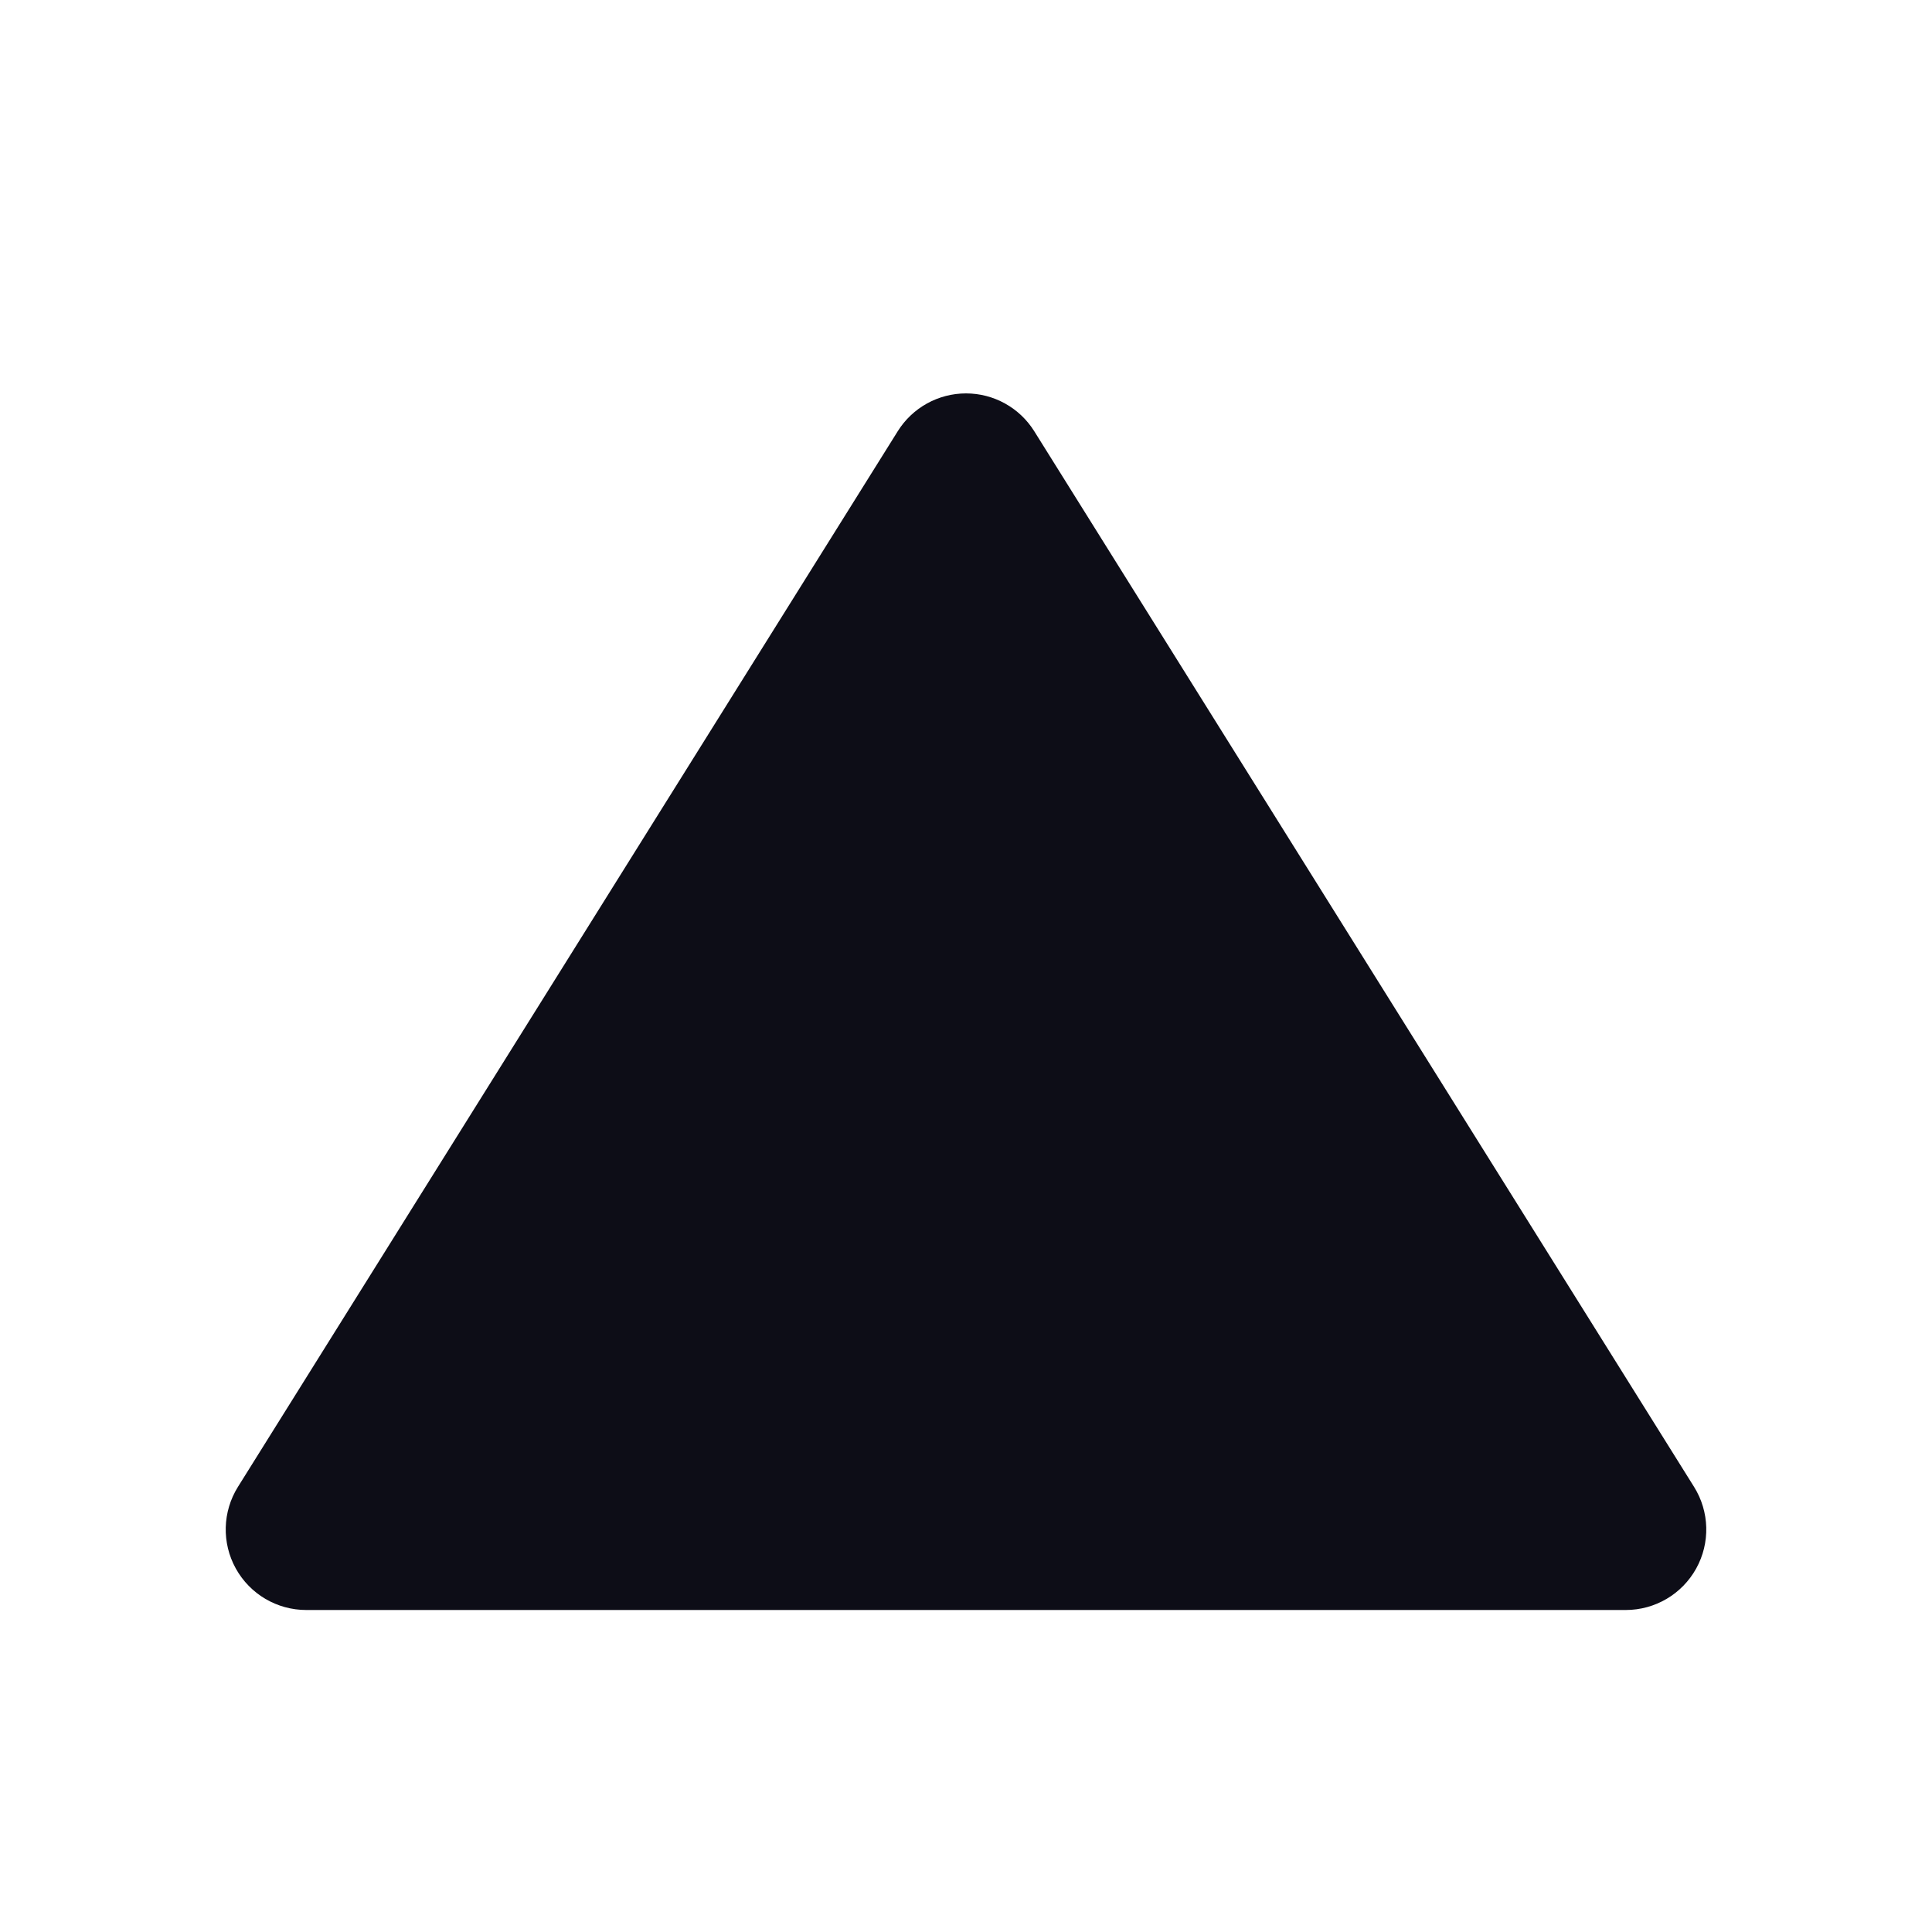
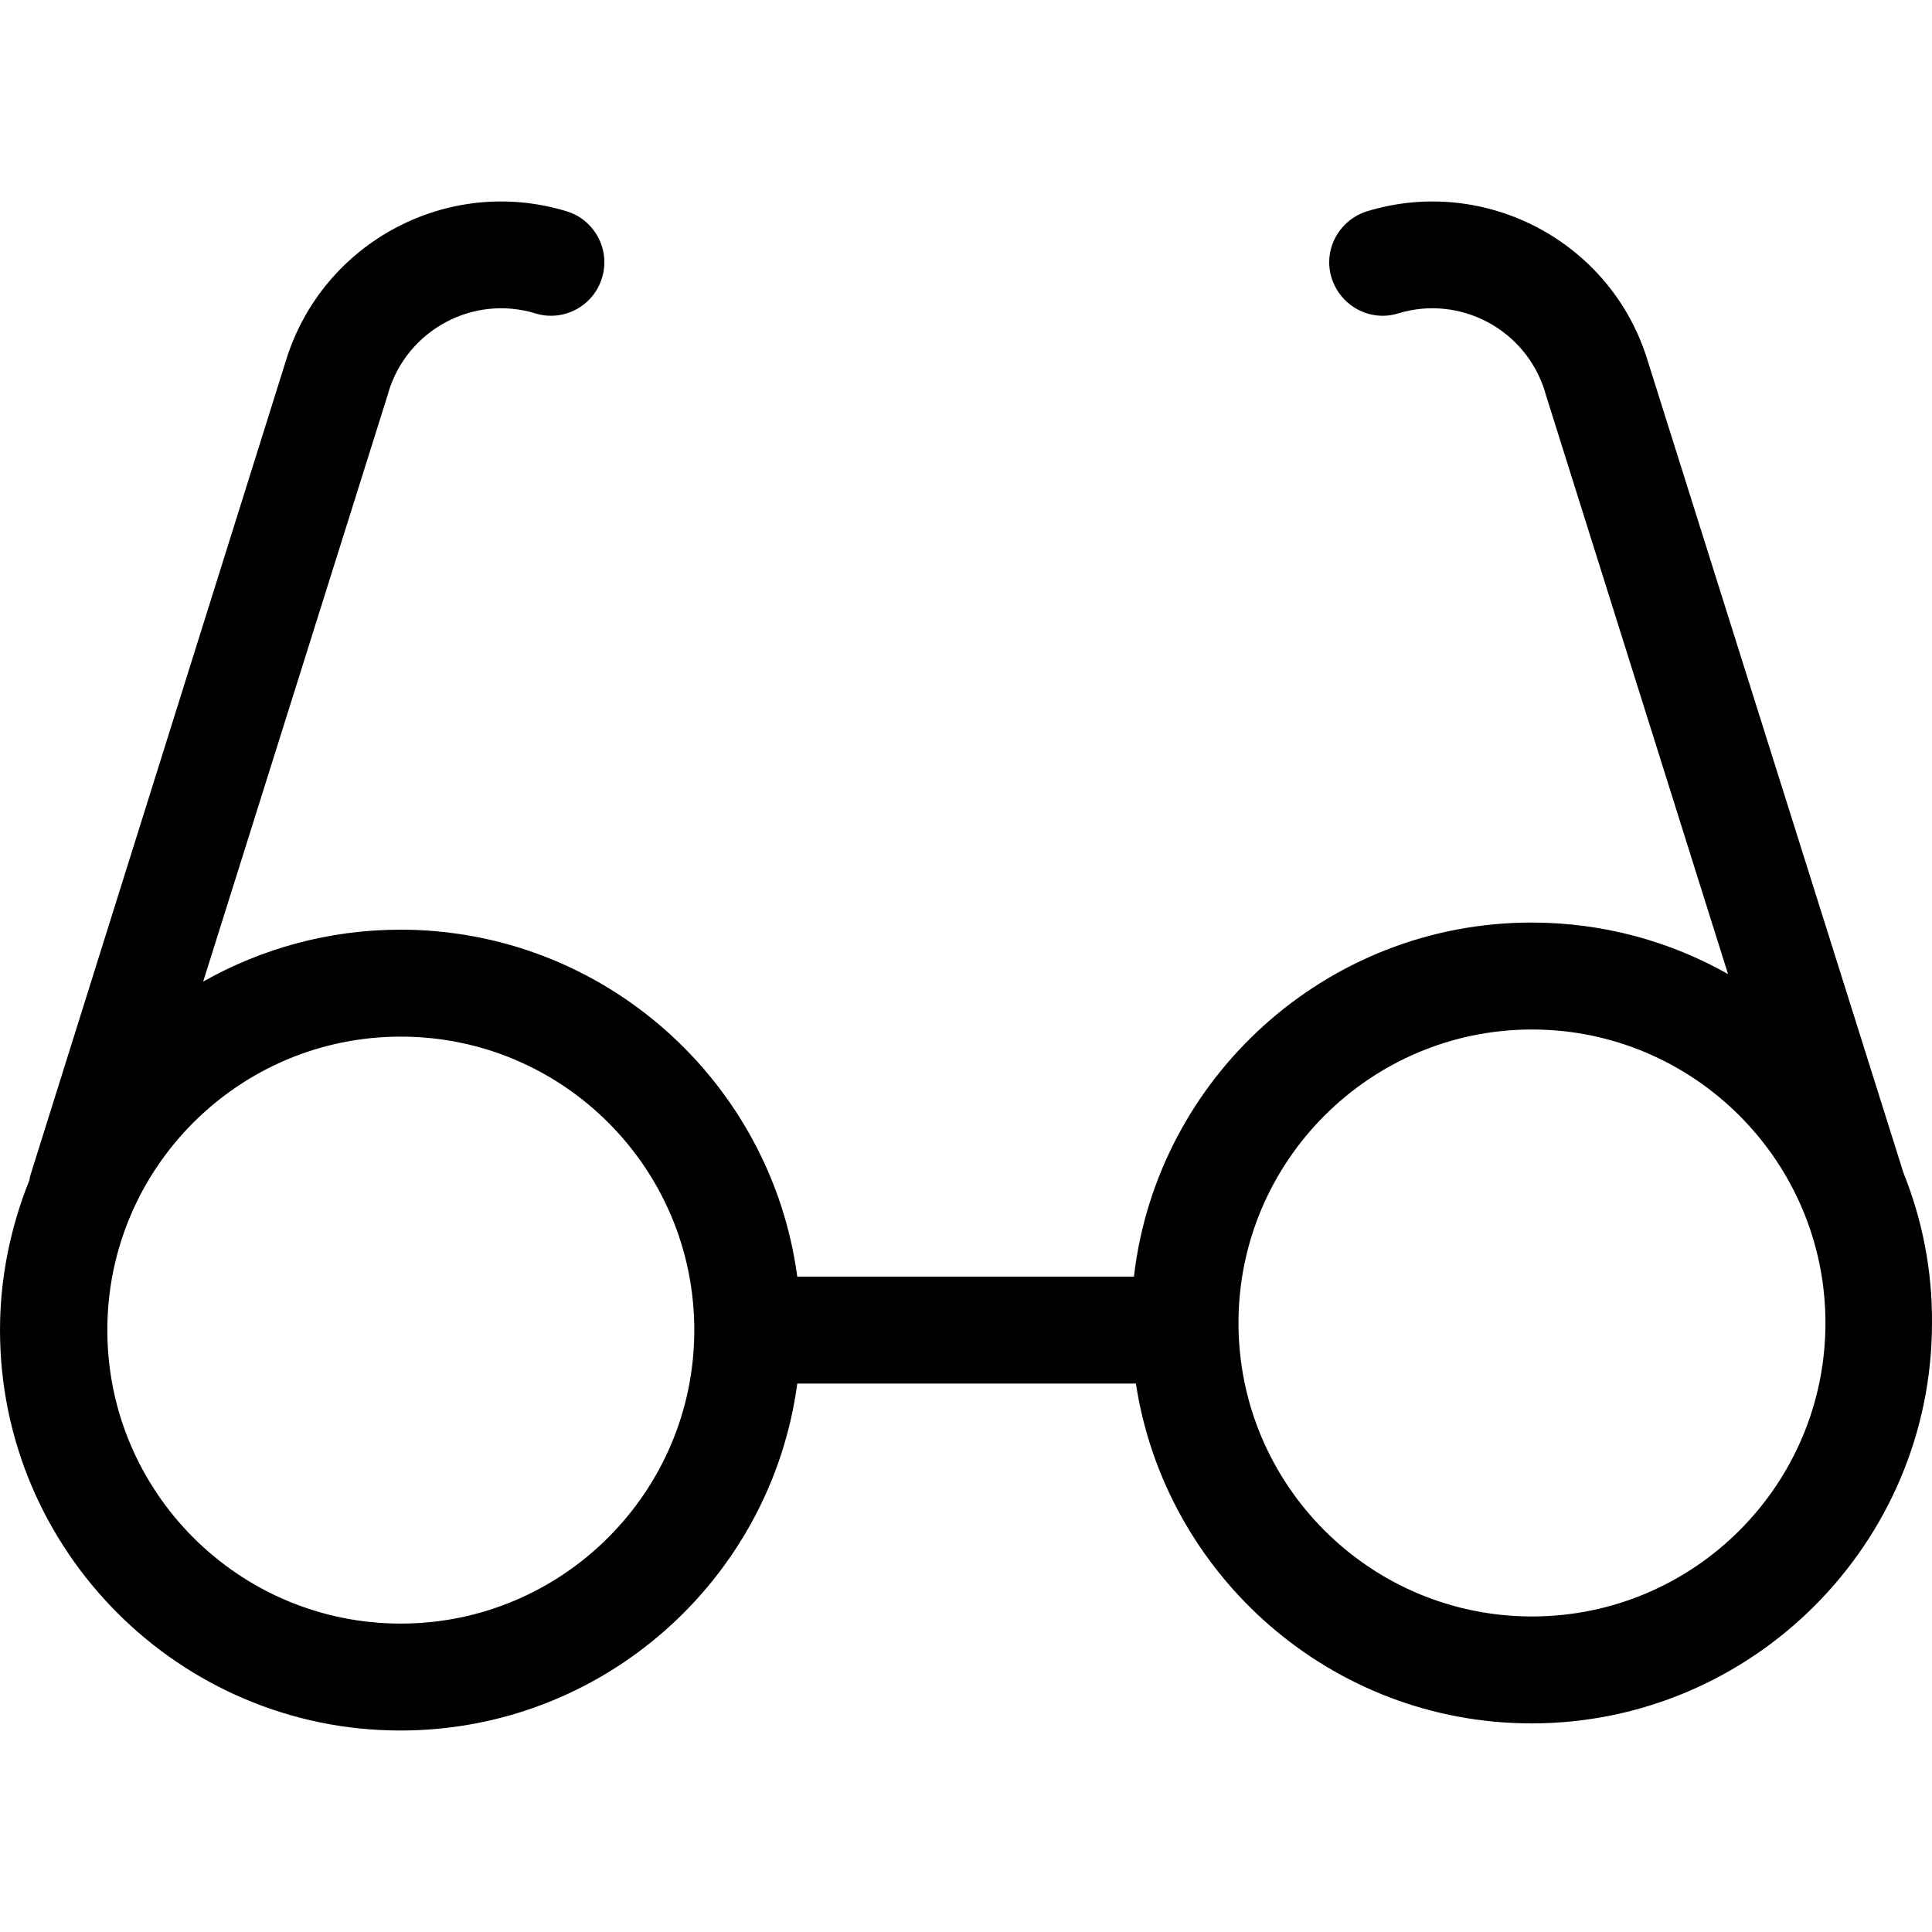
- <svg xmlns="http://www.w3.org/2000/svg" width="24" height="24">
-   <path d="M12.848 5.357l8.196 13.113a1 1 0 0 1-.848 1.53H3.804a1 1 0 0 1-.848-1.53l8.196-13.113a1 1 0 0 1 1.696 0z" class="main" fill="#0D0D17" fill-rule="nonzero" />
+ <svg xmlns="http://www.w3.org/2000/svg" width="24" height="24" version="1.1" id="Capa_1" x="0px" y="0px" viewBox="0 0 487.803 487.803" style="enable-background:new 0 0 487.803 487.803;" xml:space="preserve">
+   <g>
+     <path d="M480.6,296.133L416,91.033c-9.1-29.9-40.9-46.8-70.8-37.7c-7.1,2.2-11.2,9.7-9,16.8s9.7,11.2,16.8,9   c15.7-4.8,32.3,4.1,37.1,19.8v0.1l46.2,146.9c-14.7-8.3-31.6-13-49.6-13c-51.8,0-94.6,39.2-100.4,89.4h-85   c-6.6-49.4-49-87.6-100.2-87.6c-18.1,0-35.1,4.8-49.8,13.1l46.8-148.8v-0.1c4.8-15.7,21.4-24.6,37.1-19.8c7.1,2.2,14.7-1.9,16.8-9   c2.2-7.1-1.9-14.7-9-16.8c-29.9-9.1-61.6,7.8-70.8,37.7l-64.4,205.3c-0.2,0.6-0.3,1.1-0.4,1.7c-4.7,11.7-7.4,24.5-7.4,37.8   c0,55.7,45.4,101.1,101.1,101.1c51.2,0,93.6-38.2,100.2-87.6h85.5c7.4,48.5,49.4,85.8,99.9,85.8c55.7,0,101.1-45.4,101.1-101.1   C487.9,320.633,485.3,307.833,480.6,296.133z M101.2,409.933c-40.9,0-74.1-33.2-74.1-74.1s33.2-74.1,74.1-74.1s74.1,33.2,74.1,74.1   S142,409.933,101.2,409.933z M386.8,408.133c-40.9,0-74.1-33.2-74.1-74.1s33.3-74.1,74.1-74.1s74.1,33.2,74.1,74.1   S427.7,408.133,386.8,408.133z" />
+   </g>
+   <g>
+ </g>
+   <g>
+ </g>
+   <g>
+ </g>
+   <g>
+ </g>
+   <g>
+ </g>
+   <g>
+ </g>
+   <g>
+ </g>
+   <g>
+ </g>
+   <g>
+ </g>
+   <g>
+ </g>
+   <g>
+ </g>
+   <g>
+ </g>
+   <g>
+ </g>
+   <g>
+ </g>
+   <g>
+ </g>
</svg>
